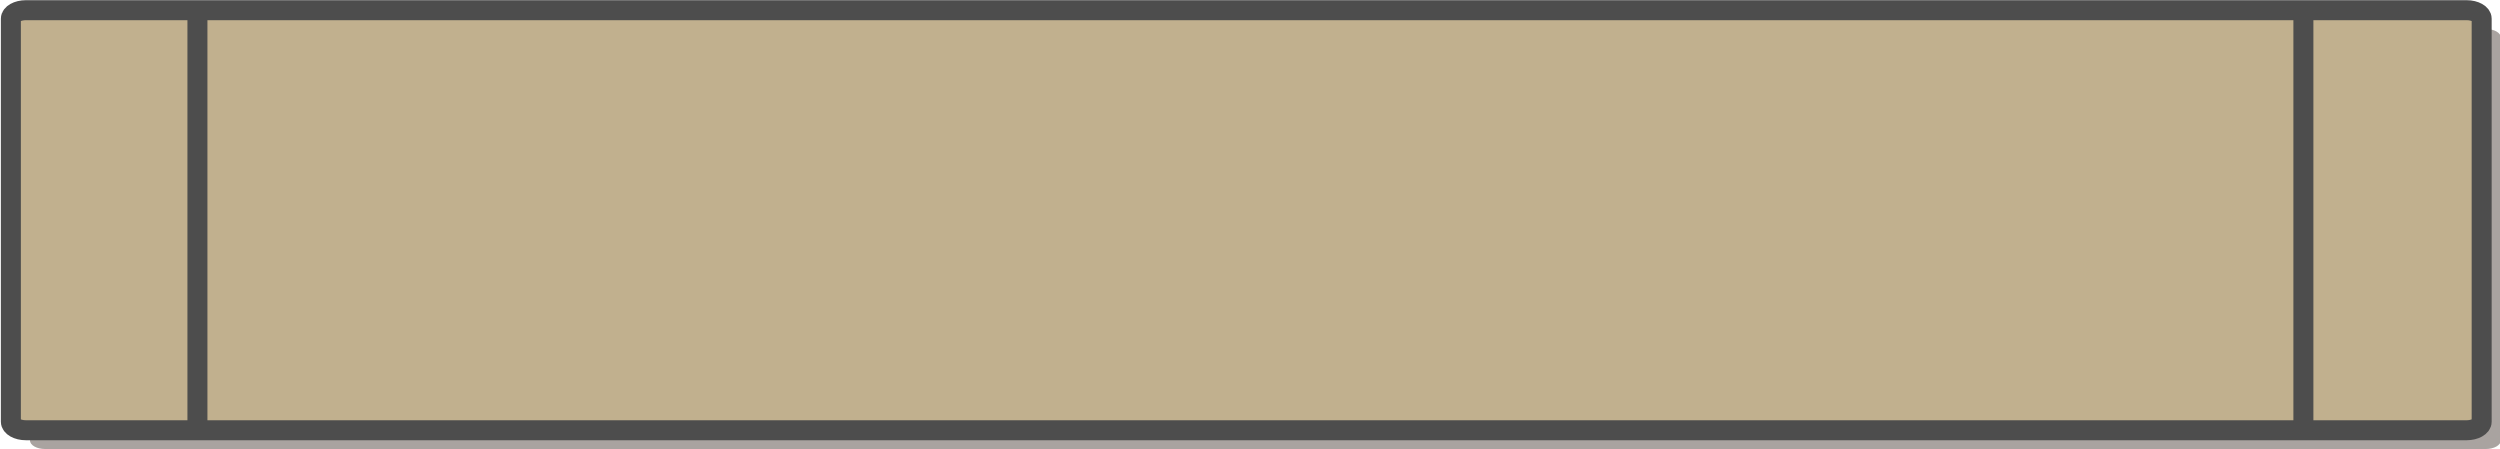
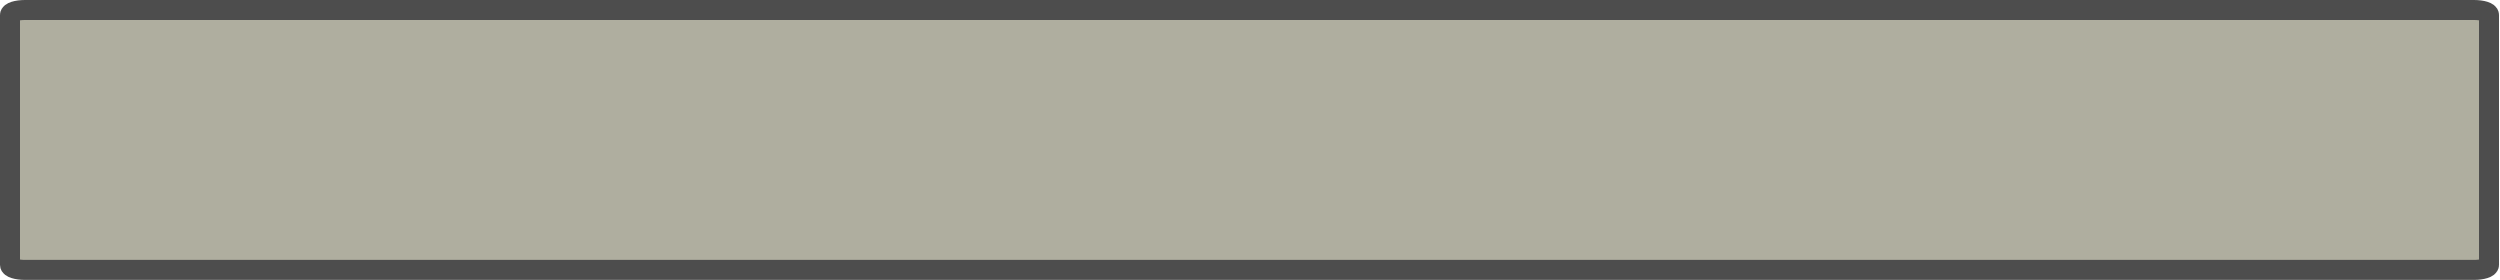
- <svg xmlns="http://www.w3.org/2000/svg" version="1.1" id="图层_1" x="0px" y="0px" width="250.084px" height="44.906px" viewBox="355.417 36.094 250.084 44.906" enable-background="new 355.417 36.094 250.084 44.906" xml:space="preserve">
-   <g id="图层_1_1_">
-     <path opacity="0.5" fill="#534741" d="M605.581,80.16c0,0.469-0.675,0.85-1.508,0.85H359.926c-0.832,0-1.507-0.381-1.507-0.85   V39.839c0-0.468,0.674-0.849,1.507-0.849h244.147c0.833,0,1.508,0.38,1.508,0.849V80.16L605.581,80.16z" />
-     <path fill="#C1B08E" stroke="#4D4D4D" stroke-width="2" stroke-miterlimit="10" d="M603.667,78.283c0,0.469-0.675,0.85-1.508,0.85   H358.012c-0.832,0-1.507-0.381-1.507-0.85V37.962c0-0.468,0.674-0.849,1.507-0.849h244.147c0.833,0,1.508,0.38,1.508,0.849V78.283   L603.667,78.283z" />
-     <g id="shelves_1_" display="none">
-       <path display="inline" fill="#AF934E" stroke="#4D4D4D" stroke-width="2" stroke-miterlimit="10" d="M402.848,82.421    c0,0.66-0.553,1.193-1.236,1.193h-0.927c-0.683,0-1.236-0.533-1.236-1.193V38.893c0-0.658,0.553-1.192,1.236-1.192h0.927    c0.682,0,1.236,0.534,1.236,1.192V82.421z" />
-       <path display="inline" fill="#AF934E" stroke="#4D4D4D" stroke-width="2" stroke-miterlimit="10" d="M455.371,82.421    c0,0.66-0.553,1.193-1.236,1.193h-0.926c-0.683,0-1.236-0.533-1.236-1.193V38.893c0-0.658,0.553-1.192,1.236-1.192h0.926    c0.683,0,1.236,0.534,1.236,1.192V82.421z" />
-       <path display="inline" fill="#AF934E" stroke="#4D4D4D" stroke-width="2" stroke-miterlimit="10" d="M507.893,82.421    c0,0.66-0.554,1.193-1.236,1.193h-0.928c-0.682,0-1.234-0.533-1.234-1.193V38.893c0-0.658,0.553-1.192,1.234-1.192h0.928    c0.683,0,1.236,0.534,1.236,1.192V82.421z" />
-       <path display="inline" fill="#AF934E" stroke="#4D4D4D" stroke-width="2" stroke-miterlimit="10" d="M560.414,82.421    c0,0.66-0.553,1.193-1.235,1.193h-0.927c-0.682,0-1.235-0.533-1.235-1.193V38.893c0-0.658,0.554-1.192,1.235-1.192h0.927    c0.683,0,1.235,0.534,1.235,1.192V82.421z" />
-     </g>
-   </g>
-   <line fill="none" stroke="#4D4D4D" stroke-width="2" stroke-miterlimit="10" x1="375.167" y1="37.754" x2="375.167" y2="78.719" />
-   <line fill="none" stroke="#4D4D4D" stroke-width="2" stroke-miterlimit="10" x1="585.834" y1="37.875" x2="585.834" y2="78.5" />
+ <svg xmlns="http://www.w3.org/2000/svg" version="1.1" id="图层_1" x="0px" y="0px" viewBox="0 0 250.1 28" style="enable-background:new 0 0 250.1 28;" xml:space="preserve">
+   <style type="text/css">
+ 	.st0{fill:#AFAE9F;stroke:#4D4D4D;stroke-width:2;stroke-miterlimit:10;}
+ </style>
+   <path class="st0" d="M249,26.5c0,0.3-0.7,0.5-1.5,0.5H2.5C1.7,27,1,26.8,1,26.5v-25C1,1.2,1.7,1,2.5,1h245c0.8,0,1.5,0.2,1.5,0.5  V26.5L249,26.5z" />
</svg>
